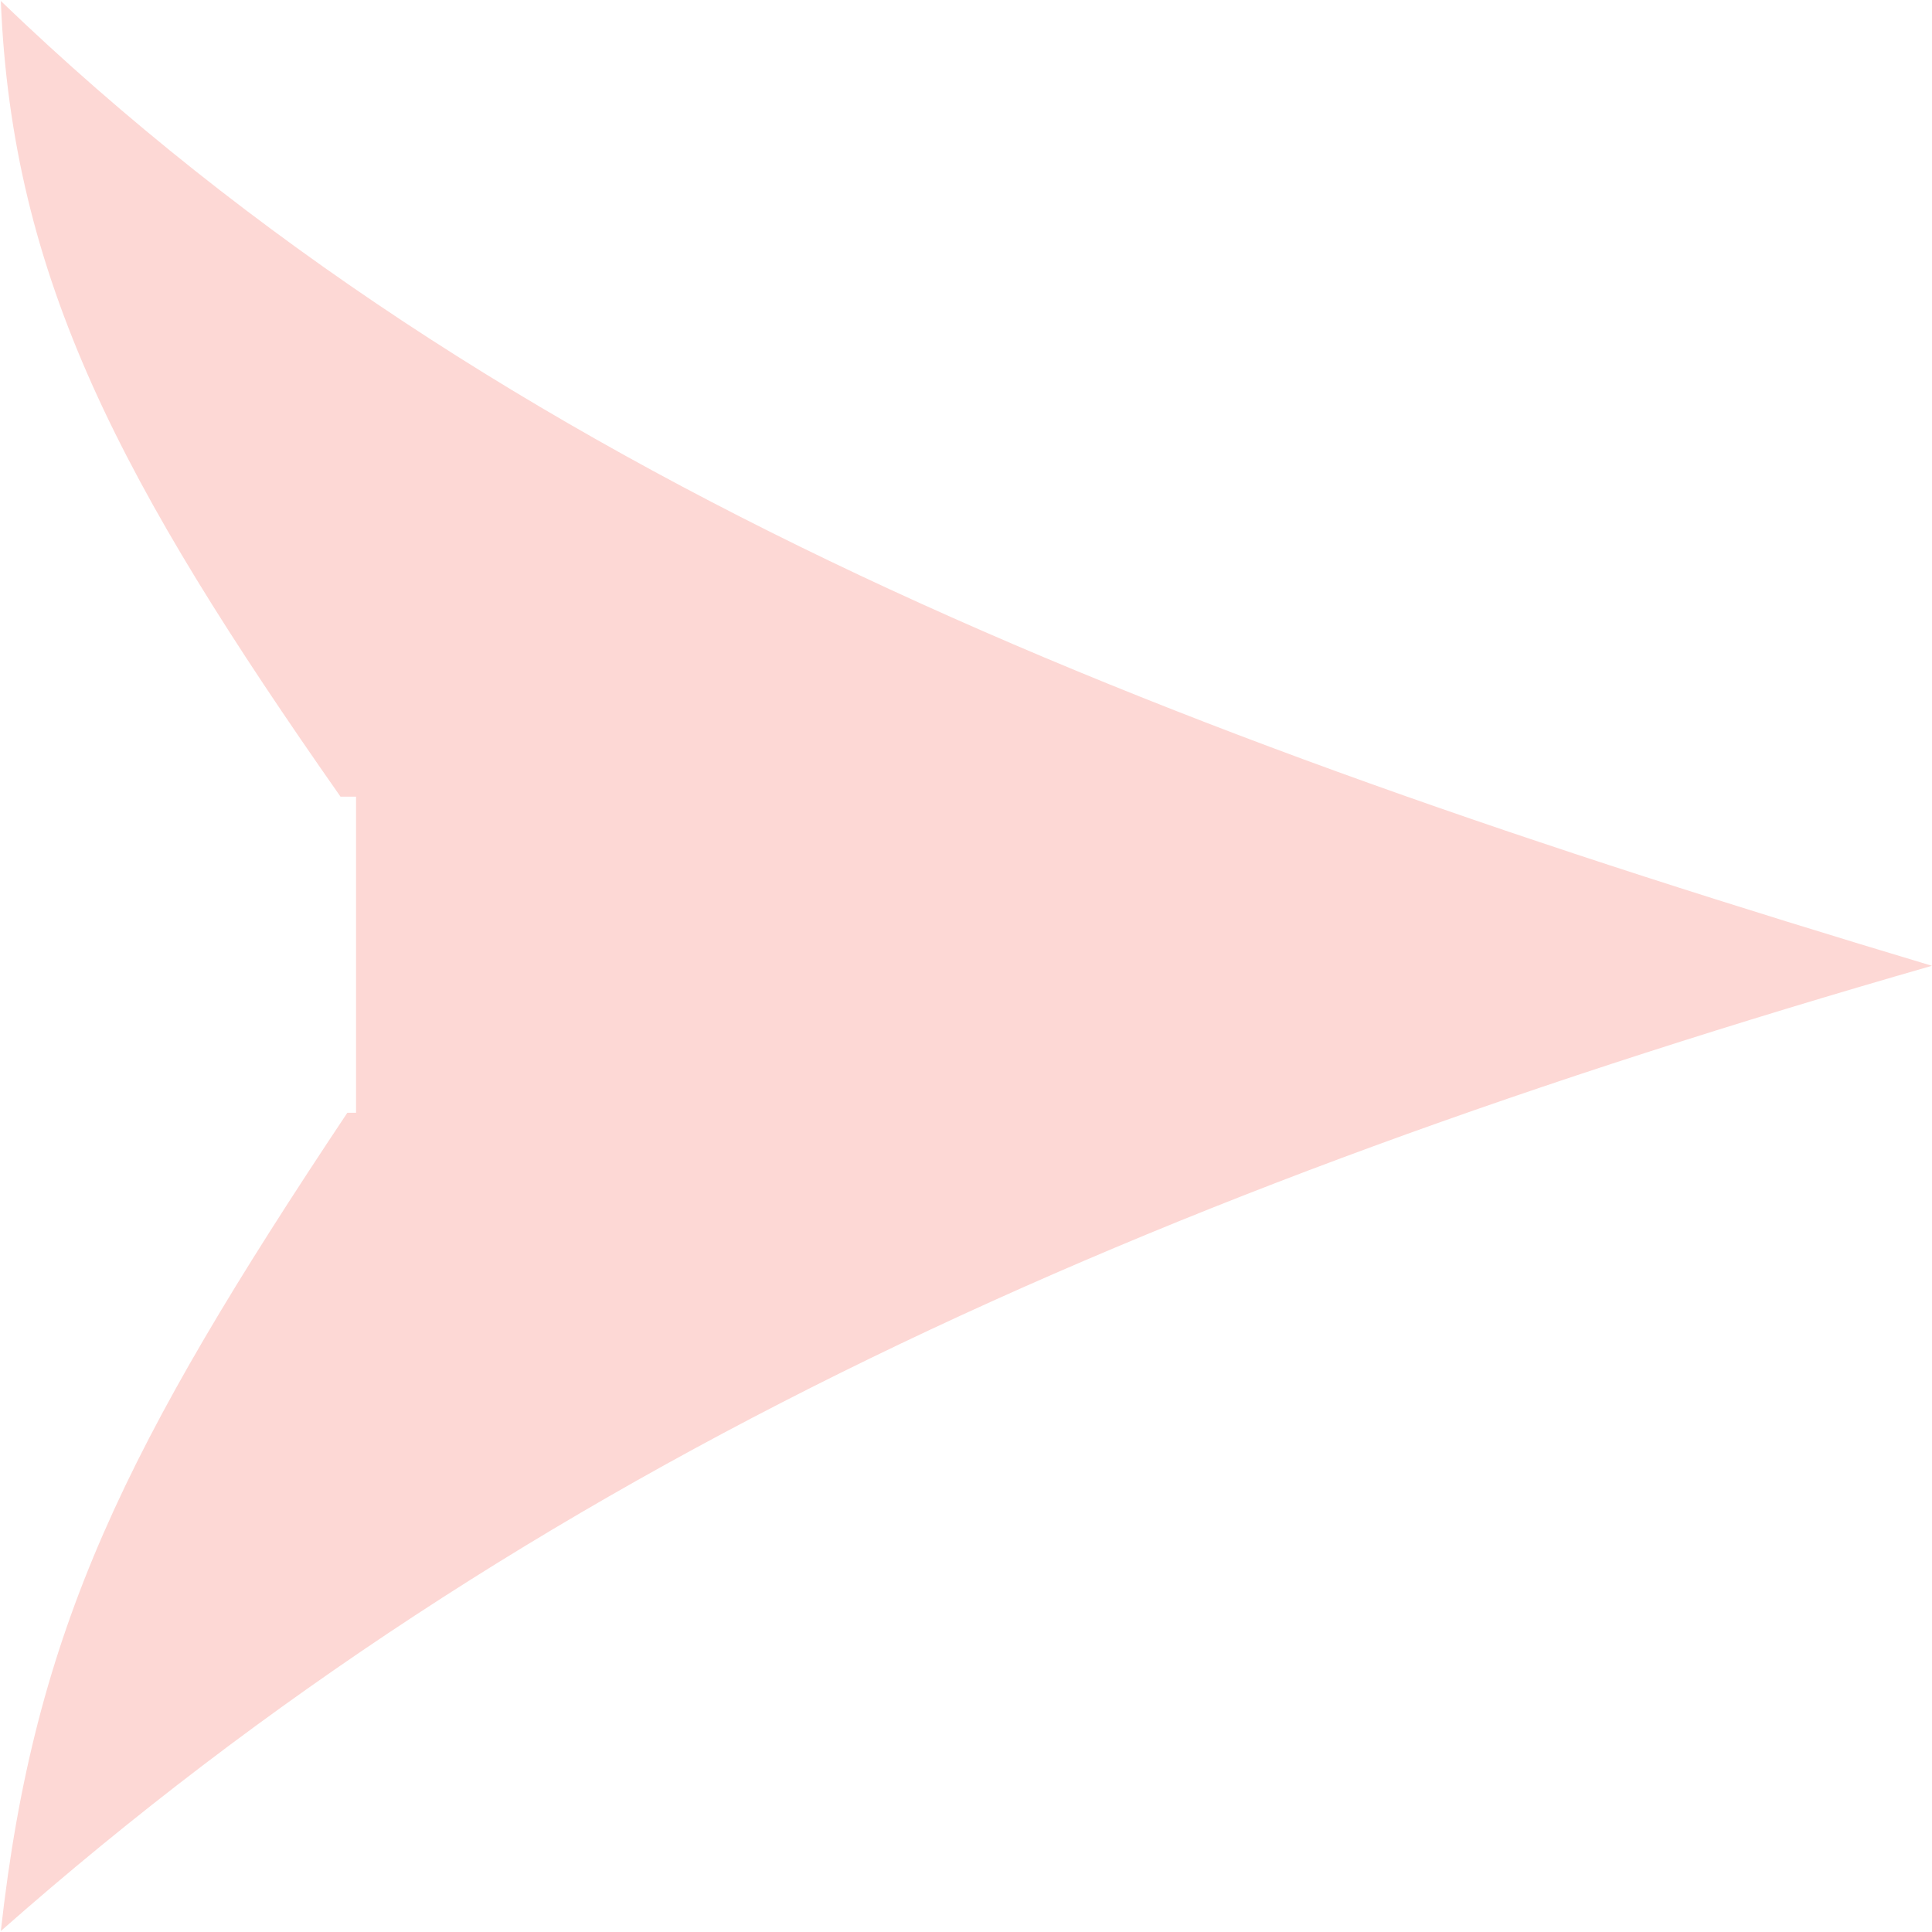
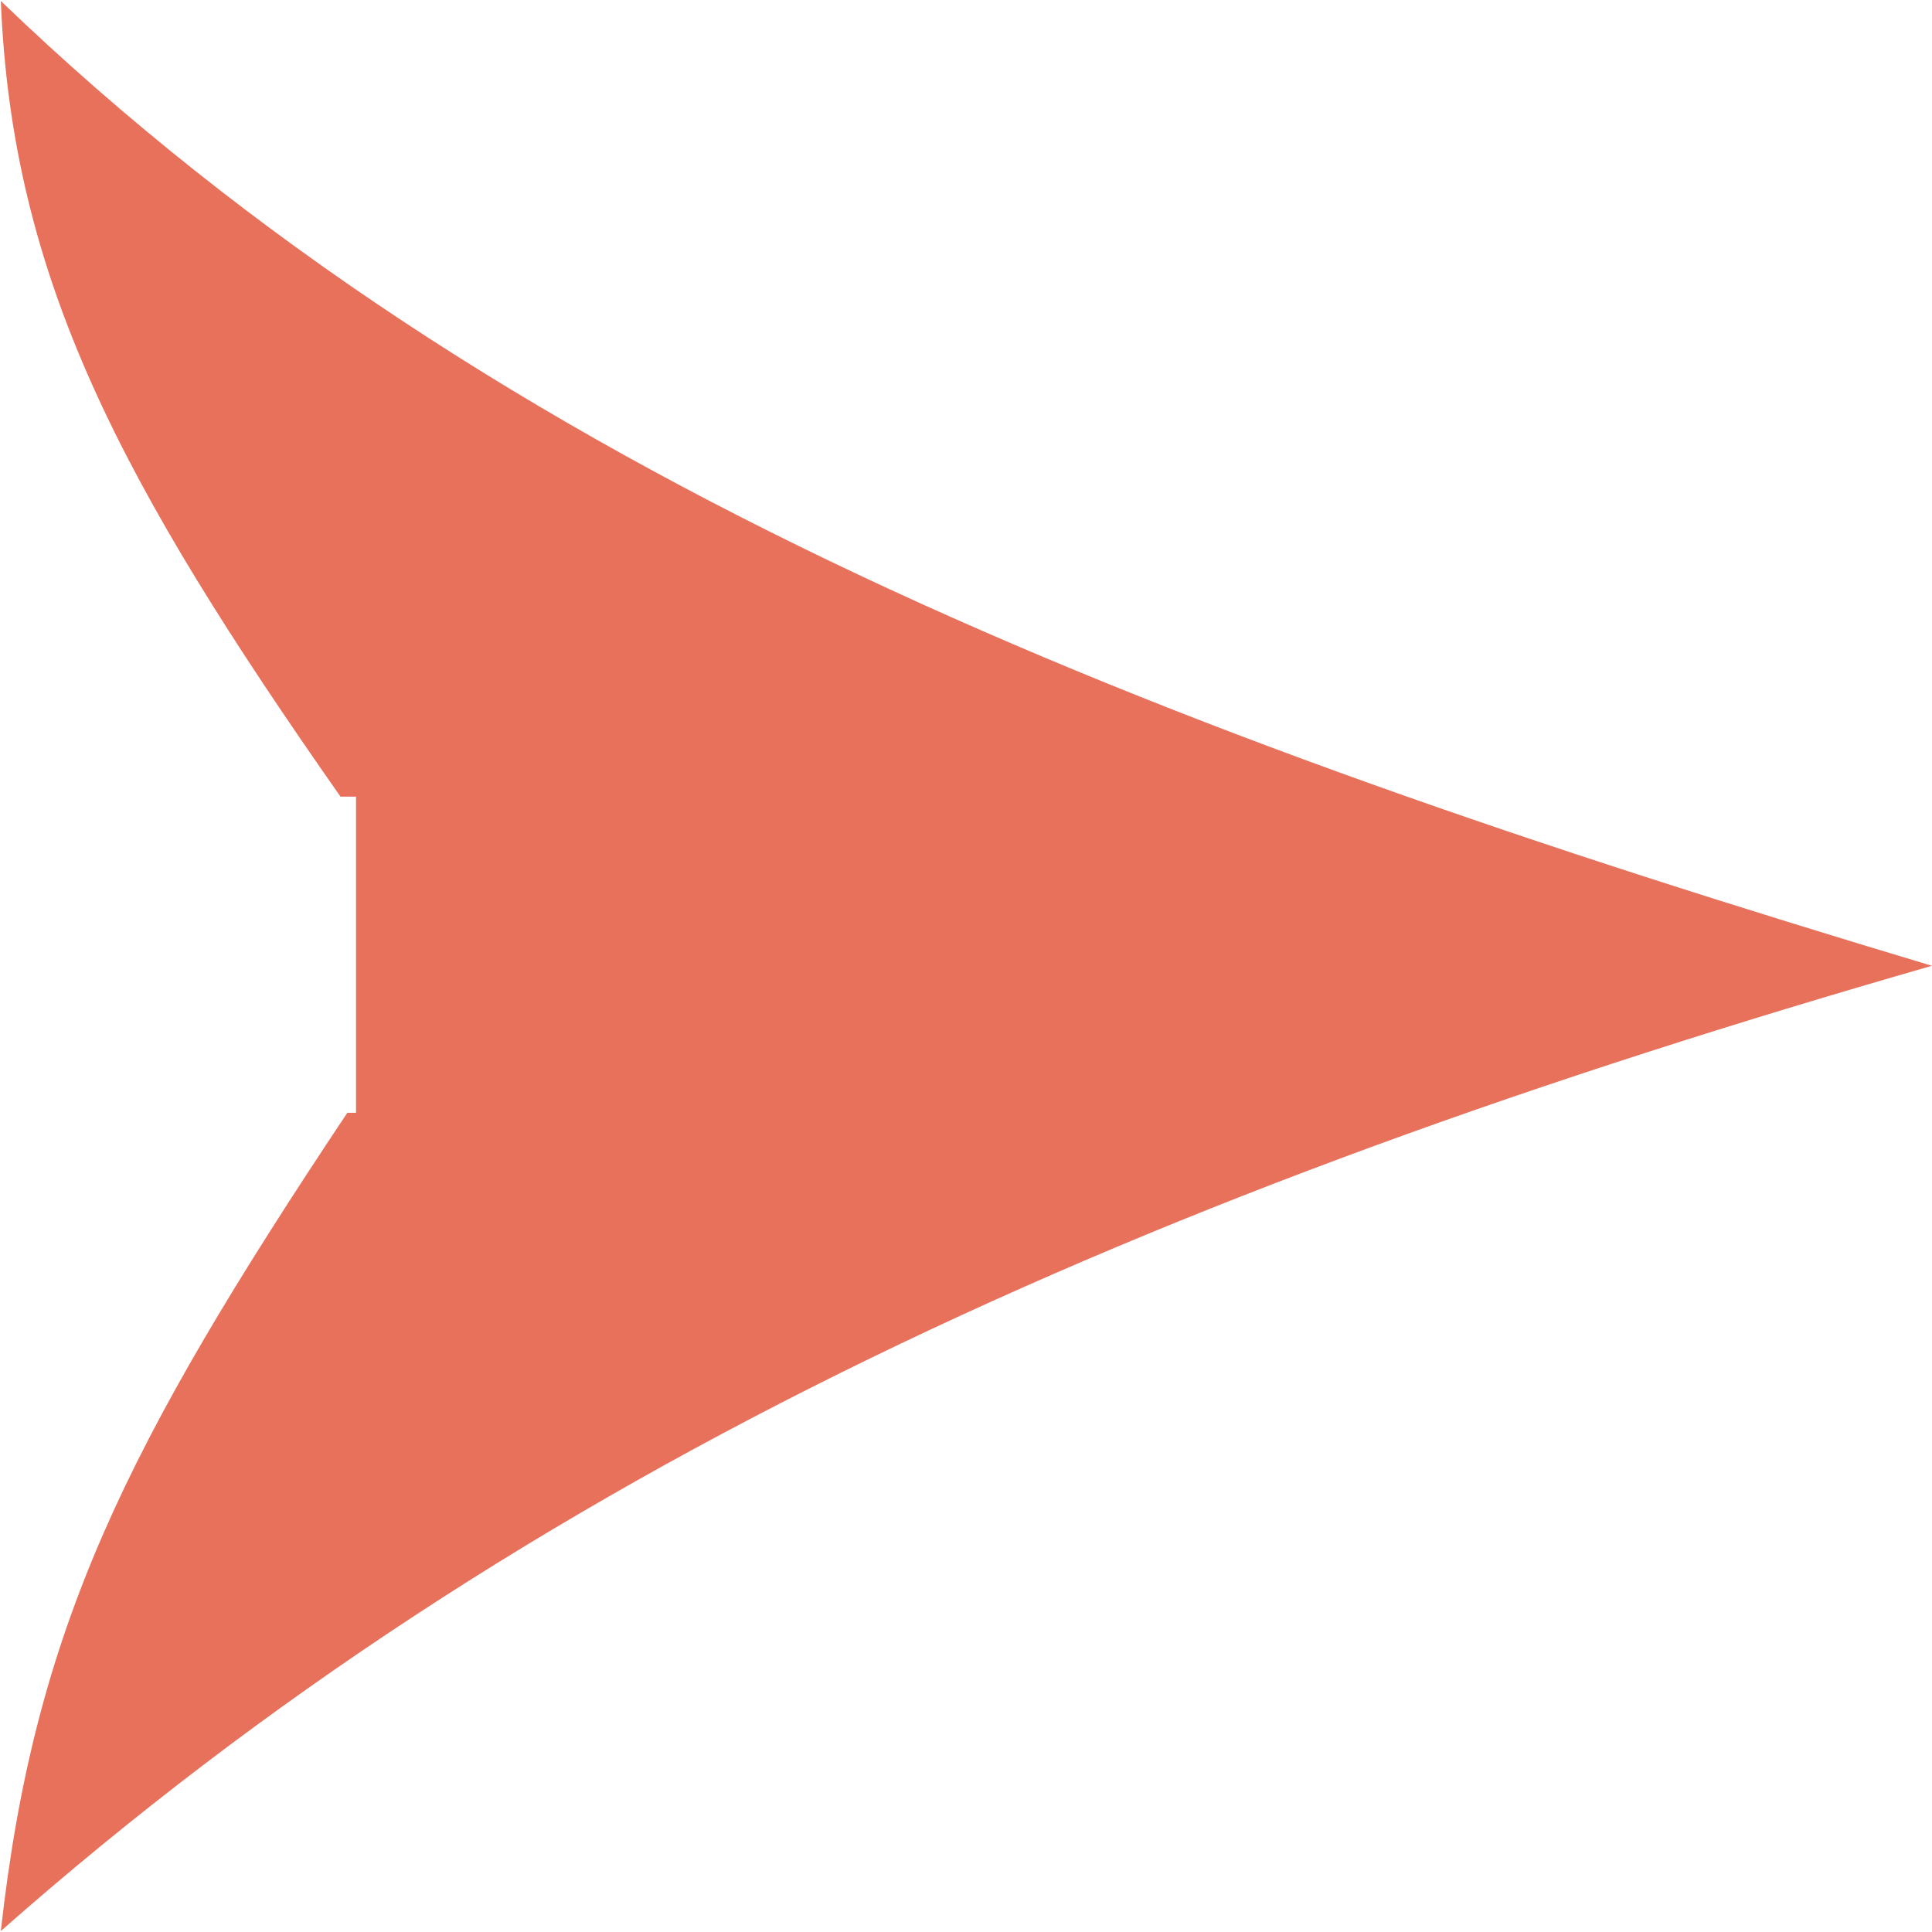
<svg xmlns="http://www.w3.org/2000/svg" xmlns:xlink="http://www.w3.org/1999/xlink" width="28" height="28">
  <defs>
    <path id="a" d="M1085.16 1694.546h-.225c-3.178-4.538-4.76-7.498-4.923-11.532 7.23 6.956 16.629 10.577 27.987 13.983-11.358 3.262-20.343 7.244-27.987 13.989.488-4.385 1.806-7.033 5.022-11.859h.126z" />
  </defs>
-   <use fill="#fdd8d5" xlink:href="#a" transform="translate(-1080 -1683)" />
+   <use fill="#e8715c" xlink:href="#a" transform="translate(-1080 -1683)" />
</svg>
